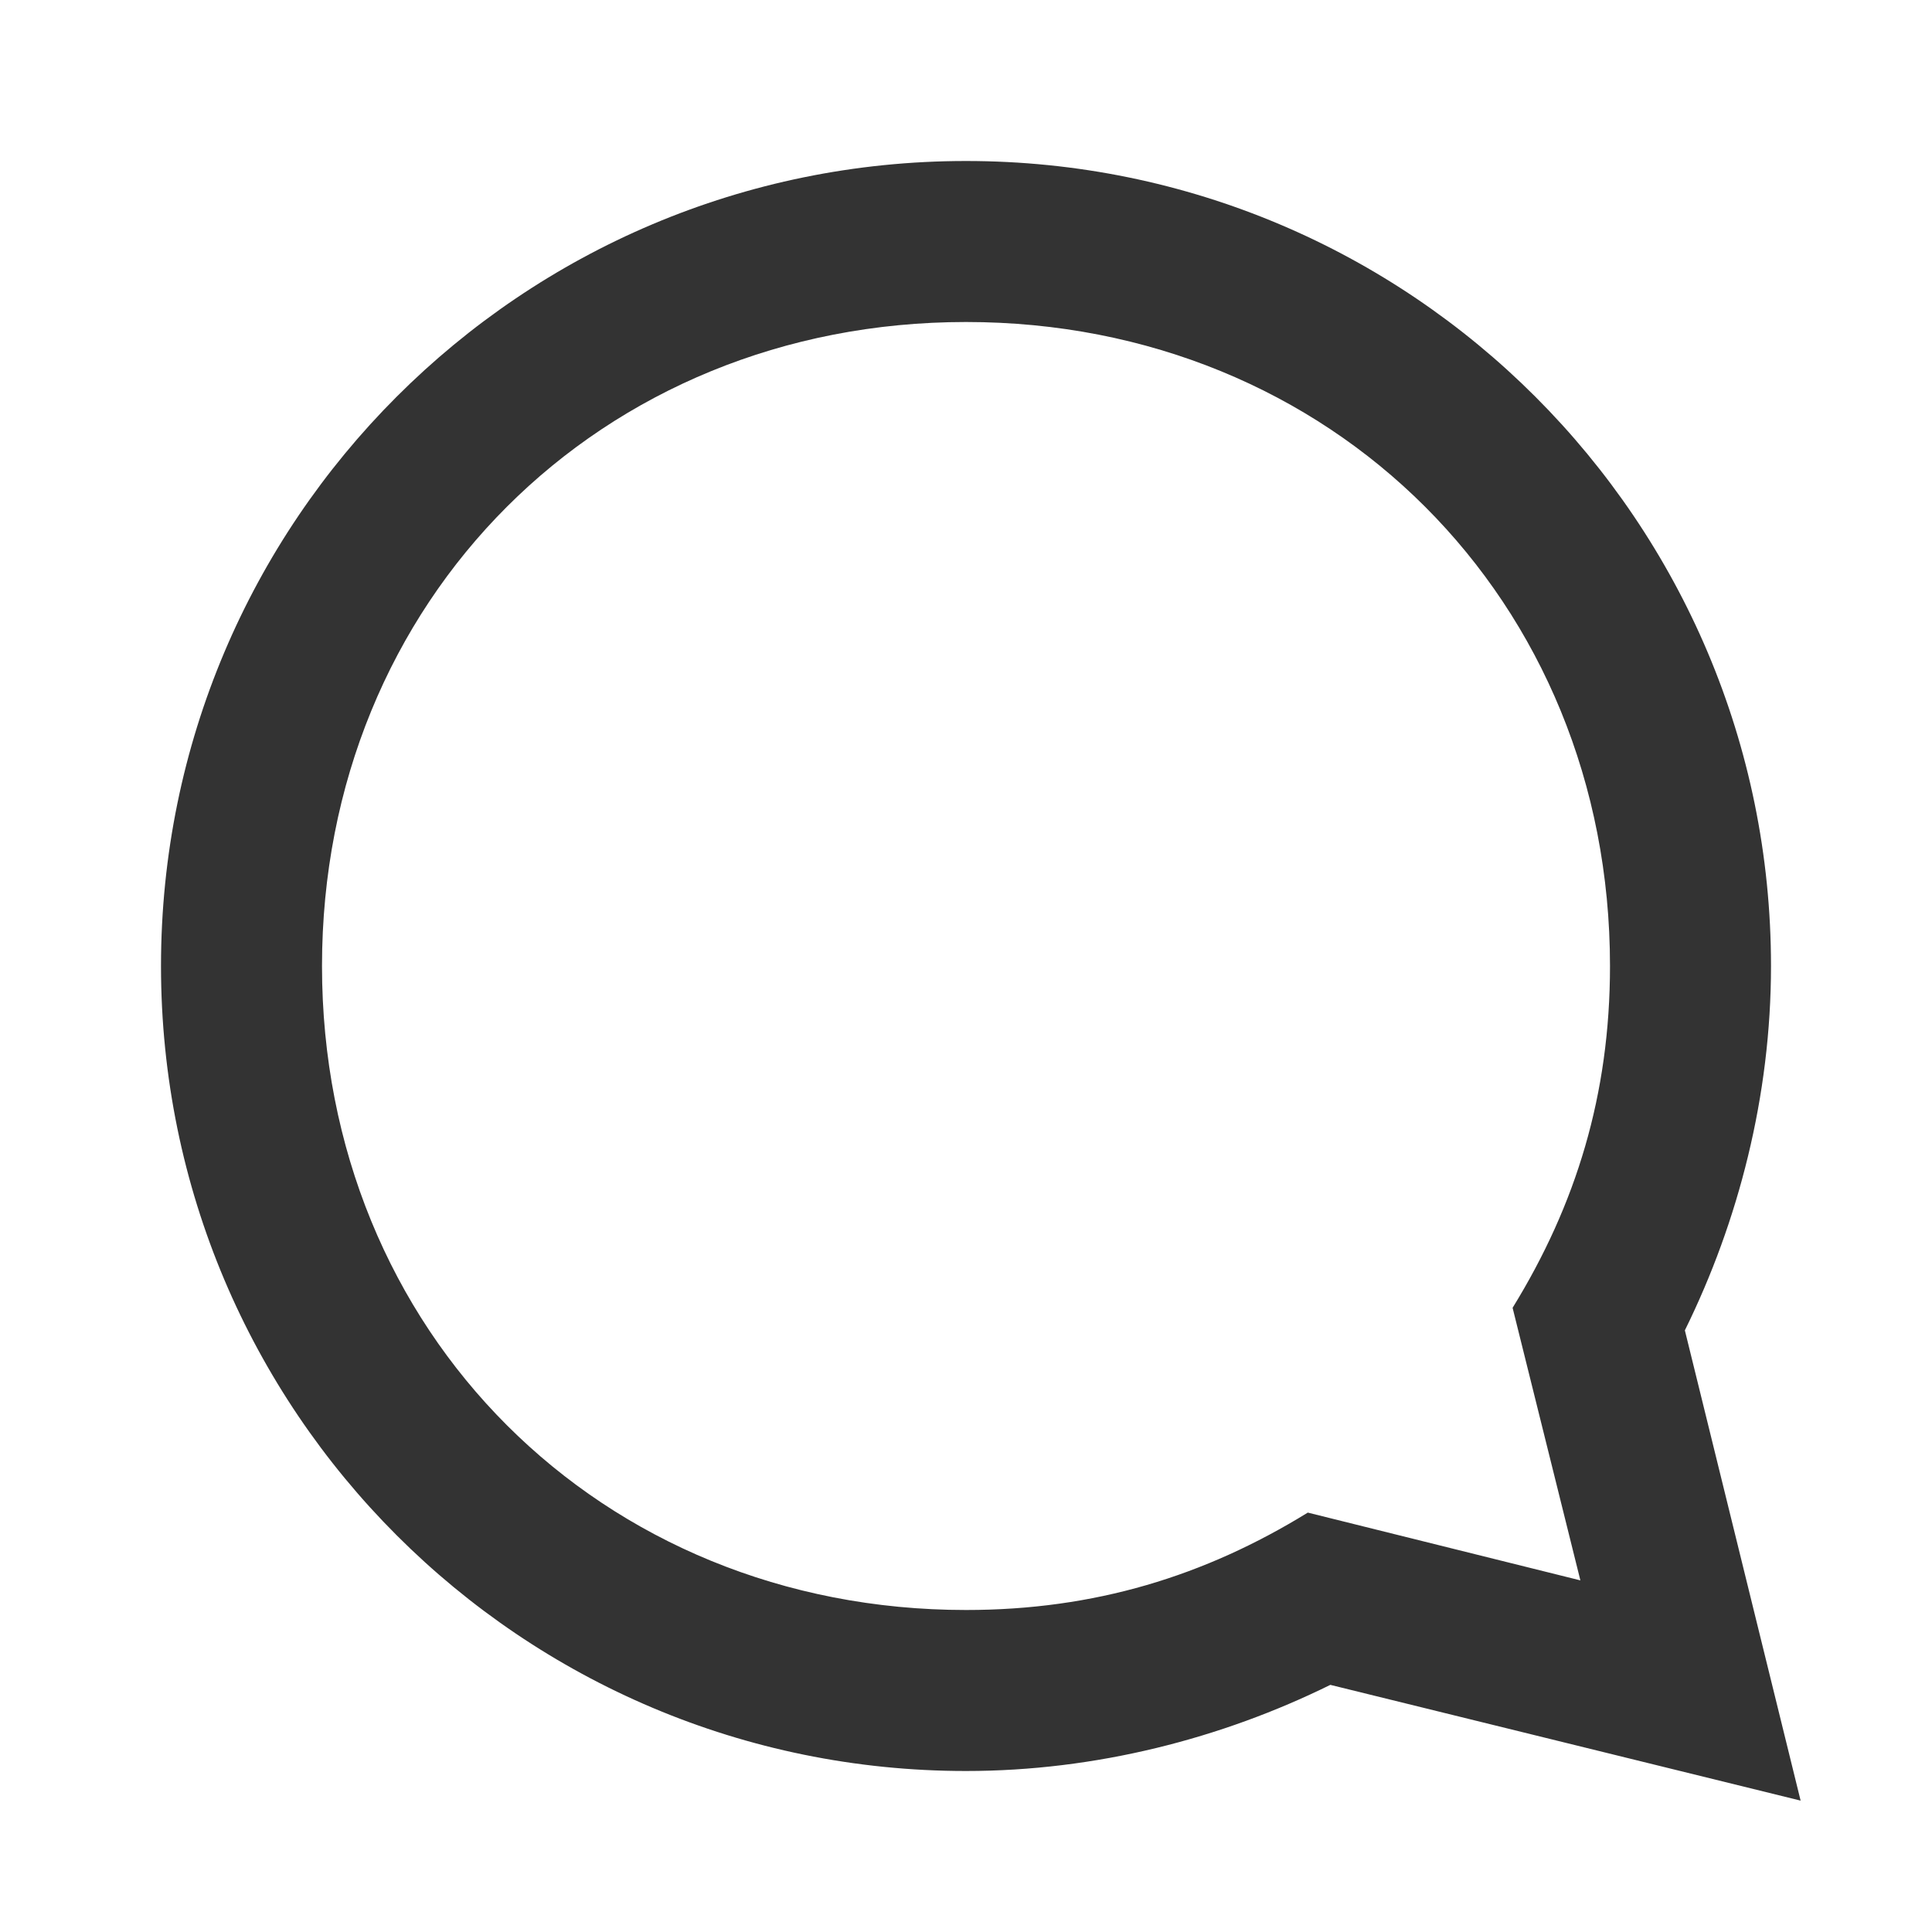
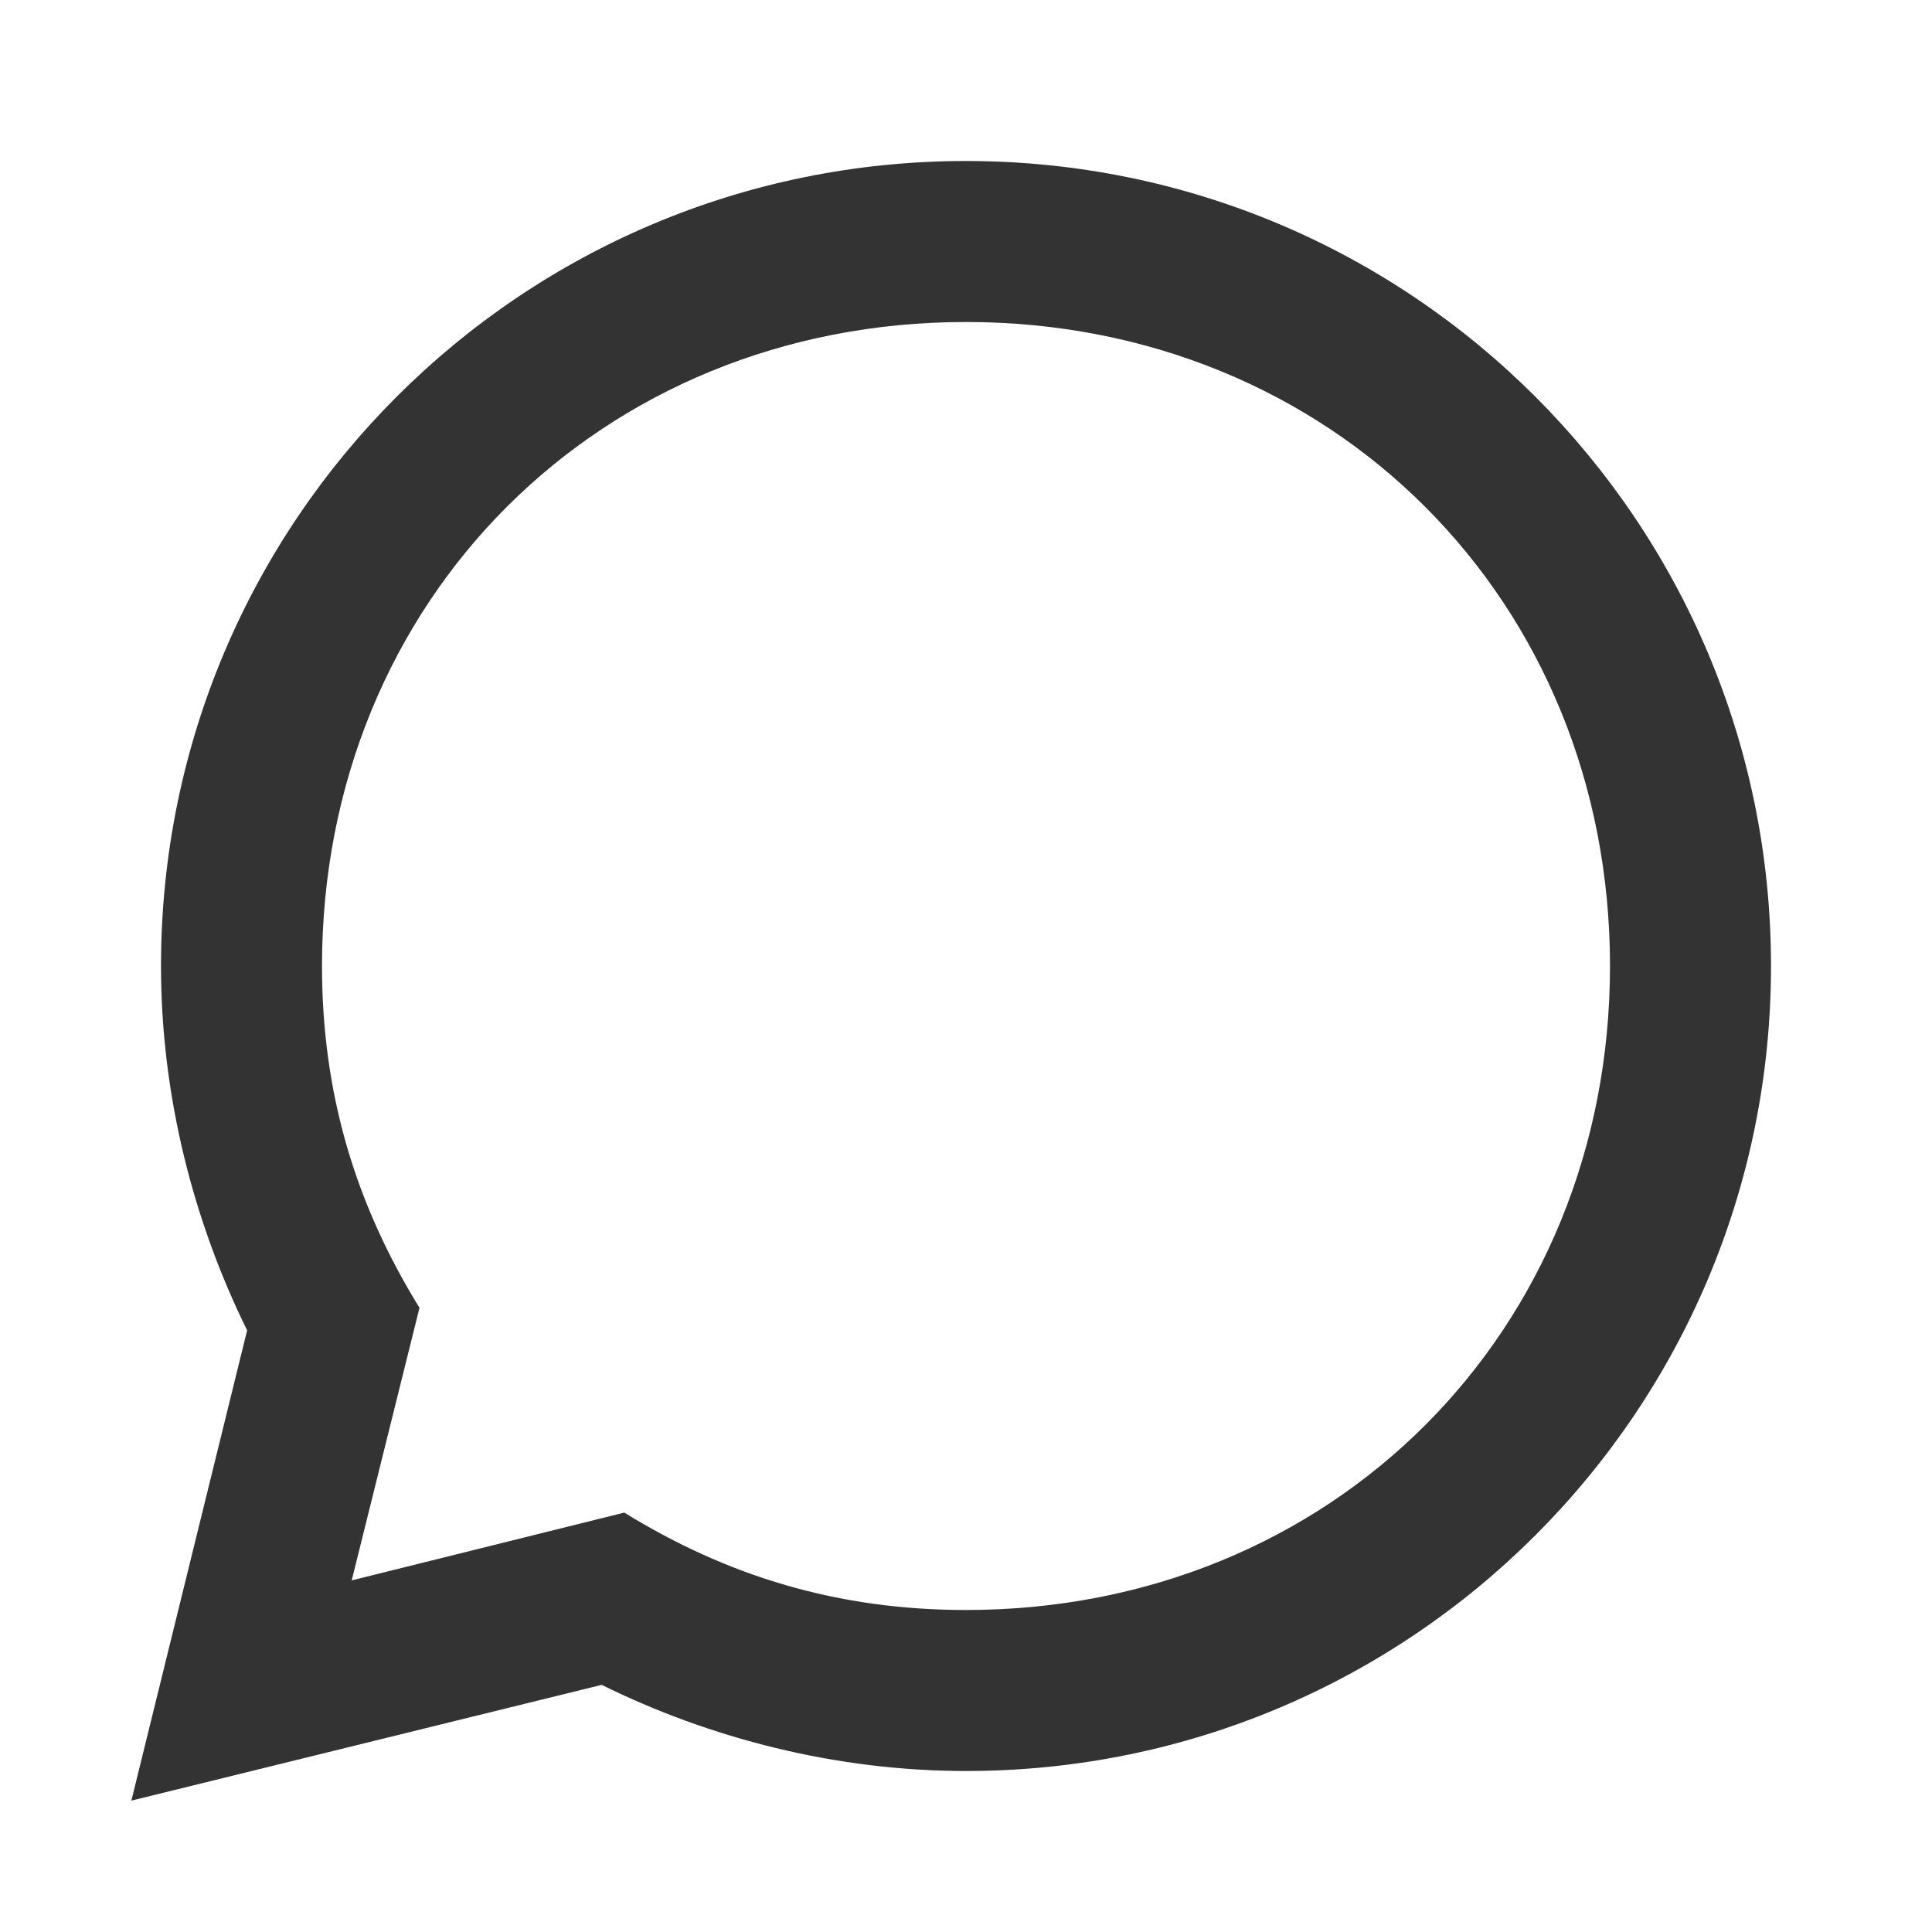
<svg xmlns="http://www.w3.org/2000/svg" width="24" height="24" viewBox="0 0 24 24" fill="none">
-   <path d="M12 4C16.544 4 20 7.456 20 12C20 13.597 19.579 14.965 18.79 16.246L19.632 19.632L16.246 18.79C14.965 19.579 13.597 20 12 20C7.456 20 4 16.544 4 12C4 7.456 7.456 4 12 4ZM12 2C6.474 2 2 6.474 2 12C2 17.526 6.474 22 12 22C13.614 22 15.175 21.596 16.526 20.93L22.368 22.368L20.93 16.526C21.596 15.175 22 13.614 22 12C22 6.474 17.526 2 12 2Z" fill="#333333" />
+   <path d="M12 4C16.544 4 20 7.456 20 12C20 16.544 16.544 20 12 20C10.404 20 9.035 19.579 7.755 18.79L4.369 19.632L5.211 16.246C4.421 14.965 4 13.597 4 12C4 7.456 7.456 4 12 4ZM12 2C6.474 2 2 6.474 2 12C2 13.614 2.404 15.175 3.07 16.526L1.632 22.368L7.474 20.93C8.825 21.596 10.386 22 12 22C17.527 22 22 17.526 22 12C22 6.474 17.527 2 12 2Z" fill="#333333" />
</svg>
